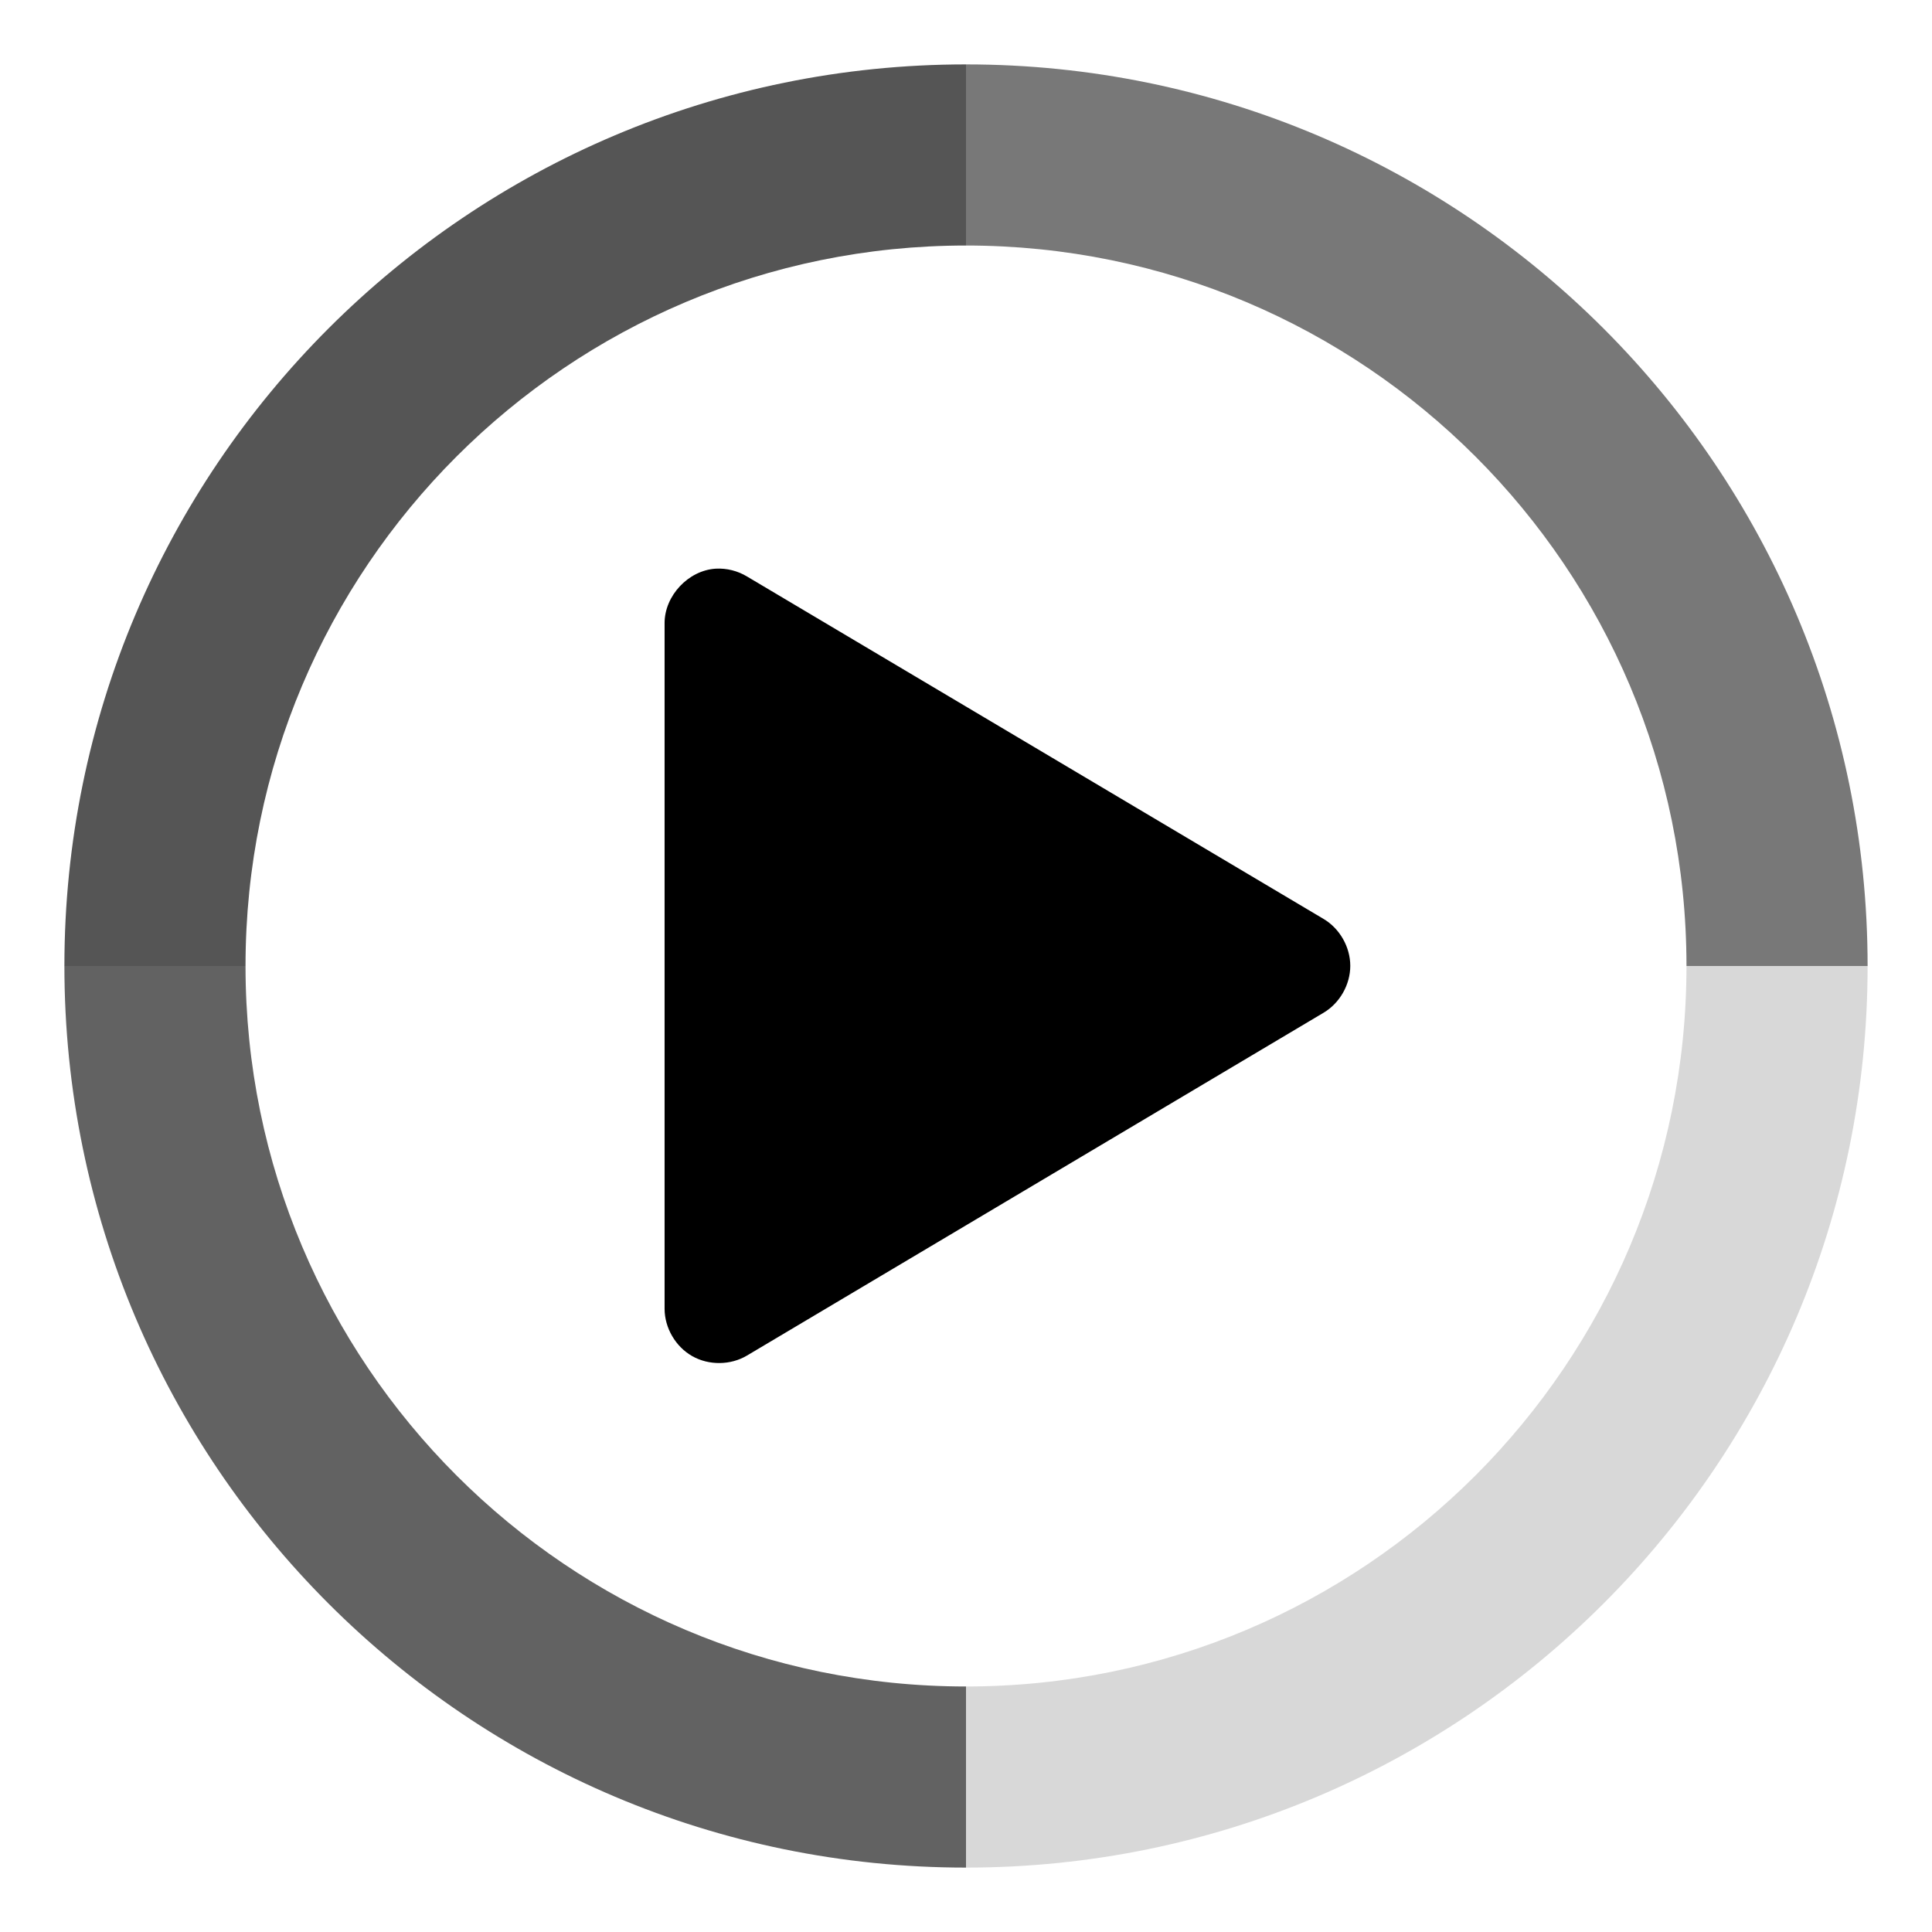
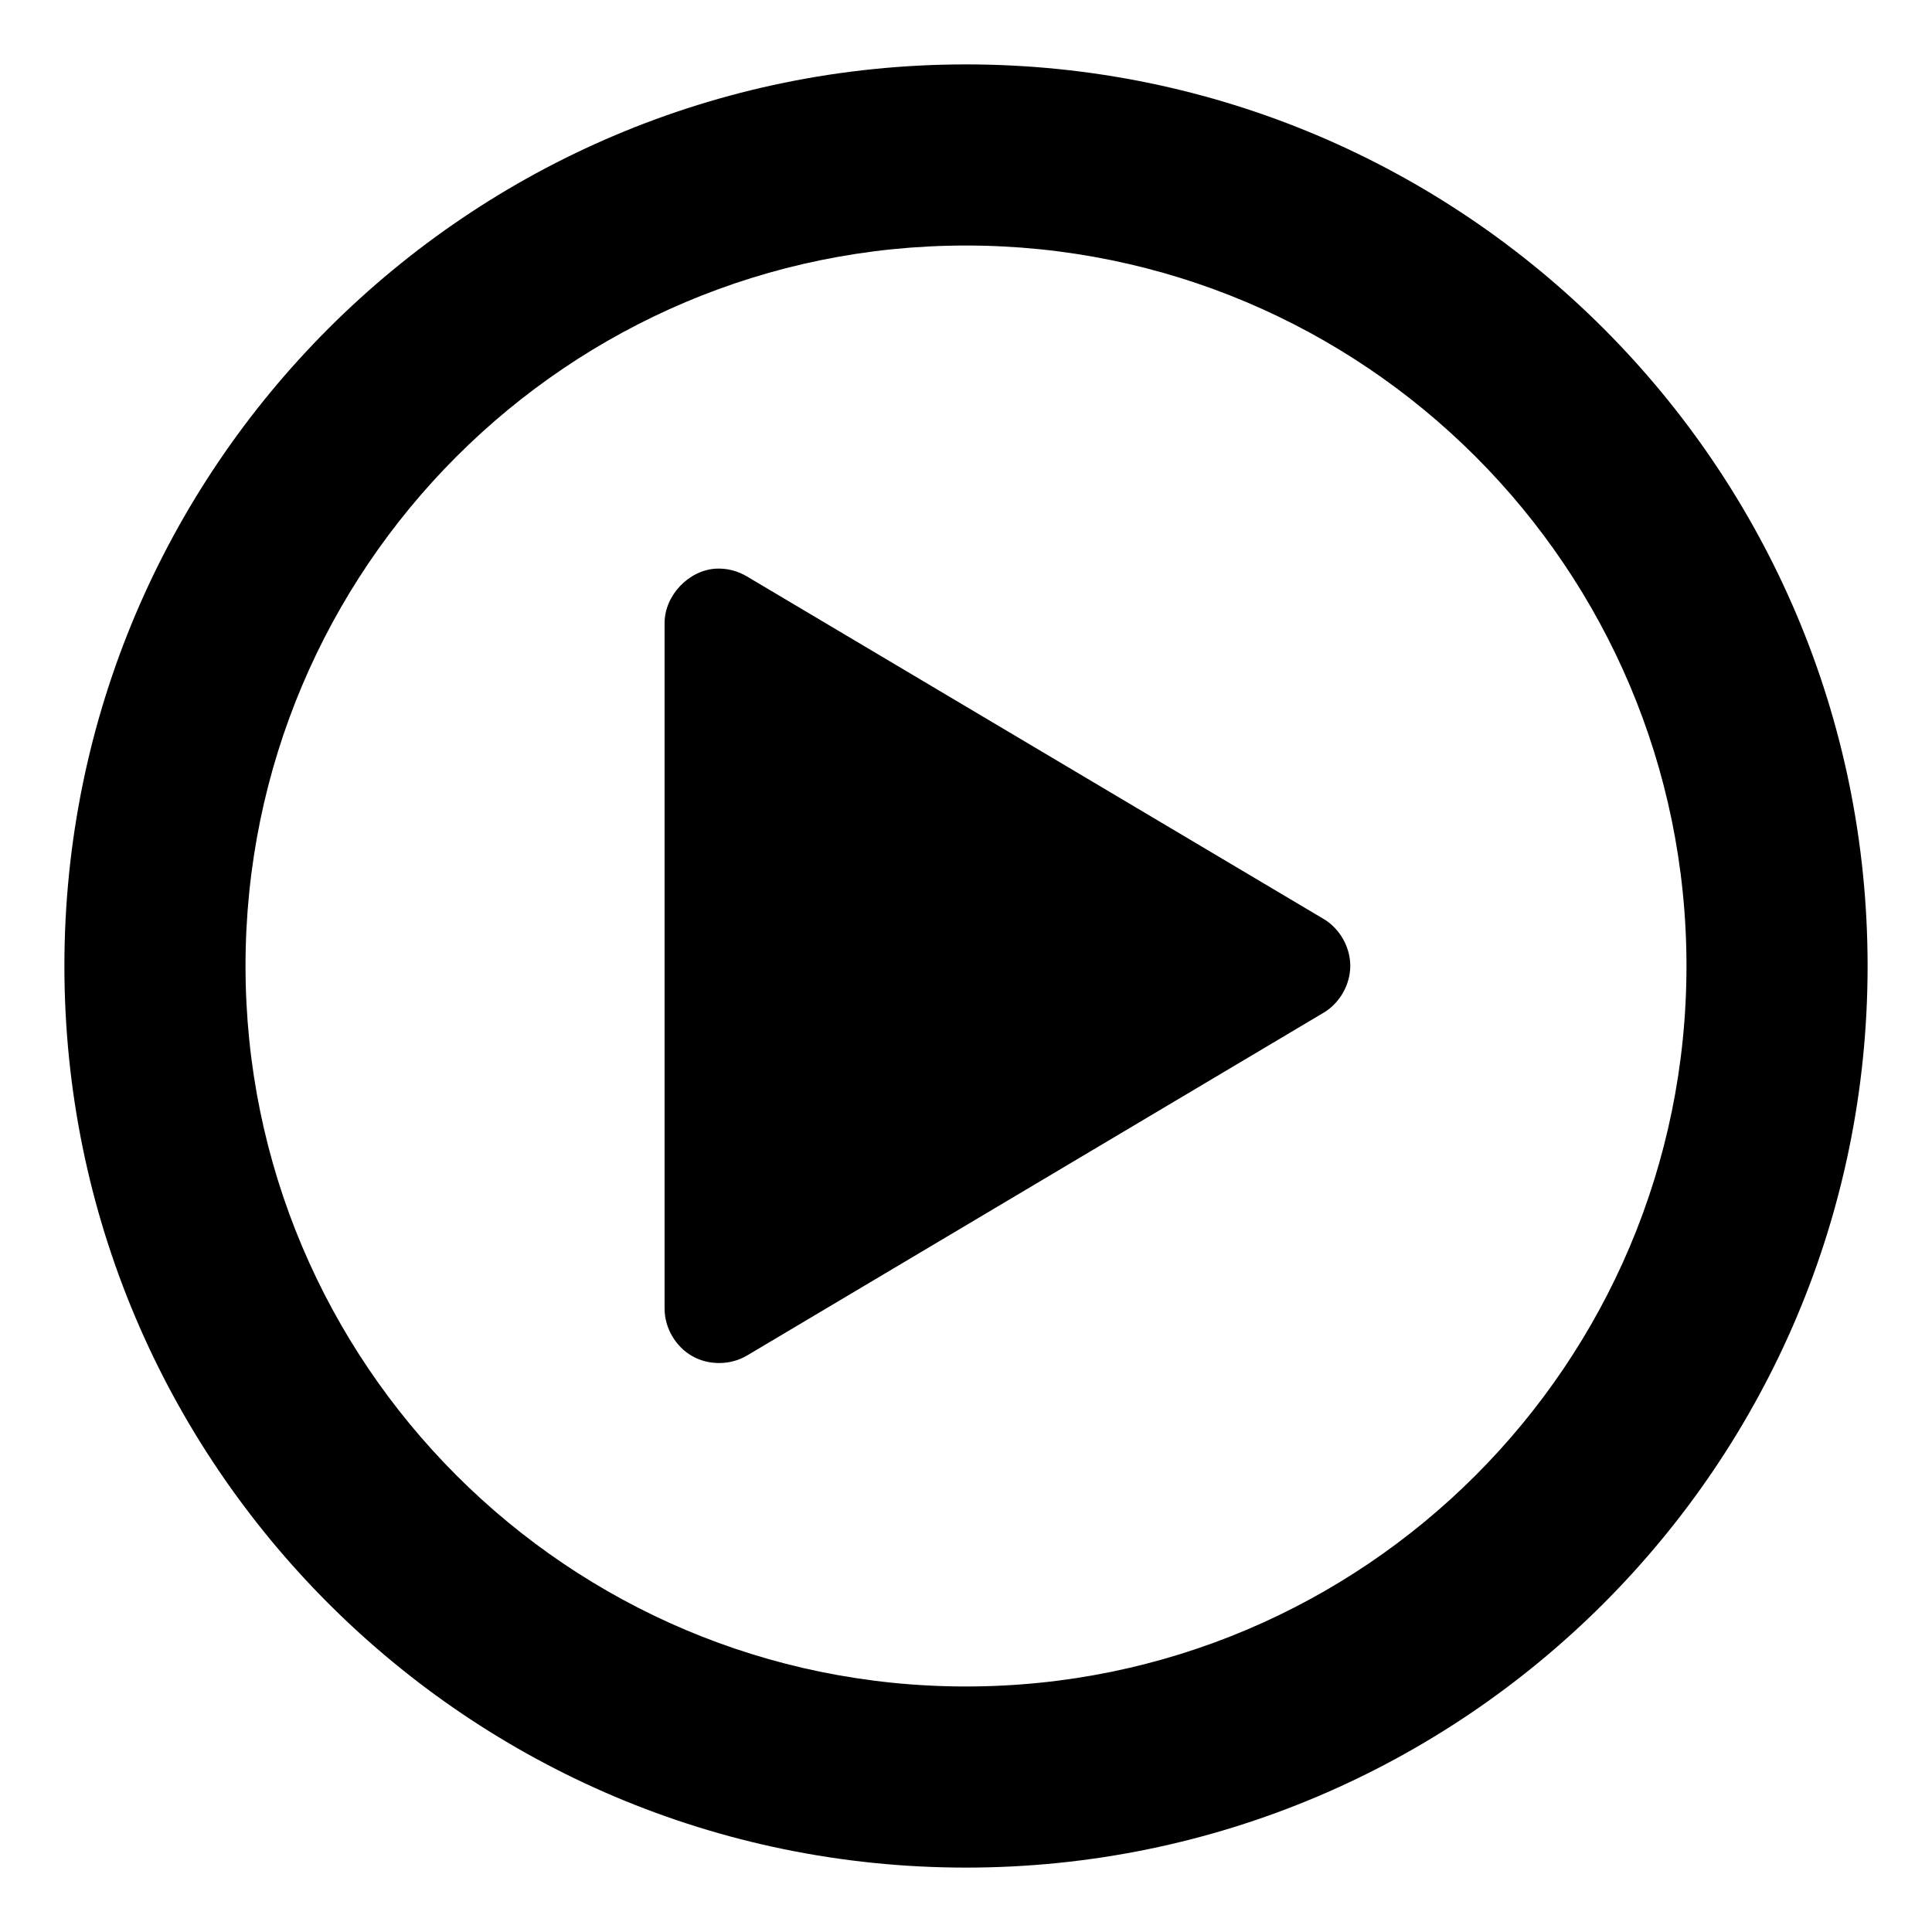
- <svg xmlns="http://www.w3.org/2000/svg" version="1.1" width="150" height="150" id="svg2">
-   <defs id="defs4">
-     <filter x="0" y="0" width="1" height="1" color-interpolation-filters="sRGB" id="filter2989">
-       <feColorMatrix type="saturate" values="0" id="feColorMatrix2991" />
-     </filter>
-   </defs>
-   <g transform="translate(-479.2857,-622.9336)" id="layer1" style="filter:url(#filter2989)">
-     <path d="m 145,75 -14.062,0 c 0,30.897 -25.04,55.938 -55.938,55.938 L 75,145 c 38.66,0 70,-31.34 70,-70 z" transform="translate(479.2857,622.9336)" id="path2861" style="fill:#ffe204;fill-opacity:1;stroke:none" />
-     <path d="m 75,19.062 c 30.897,0 55.938,25.04 55.938,55.938 L 145,75 C 145,36.34 113.66,5 75,5 l 0,14.062 z" transform="translate(479.2857,622.9336)" id="path2866" style="fill:#00a51d;fill-opacity:1;stroke:none" />
-     <path d="m 5,75 c 0,38.66 31.34,70 70,70 l 0,-14.062 C 44.103,130.938 19.062,105.897 19.062,75 L 5,75 z" transform="translate(479.2857,622.9336)" id="path2864" style="fill:#1a6ae9;fill-opacity:1;stroke:none" />
-     <path d="m 5,75 14.062,0 C 19.062,44.103 44.103,19.062 75,19.062 L 75,5 C 36.34,5 5,36.34 5,75 z" transform="translate(479.2857,622.9336)" id="path2844" style="fill:#ff2a04;fill-opacity:1;stroke:none" />
-     <path d="m 534.853,667.085 c -2.127,0.133 -3.973,2.102 -3.969,4.233 l 0,53.233 c 0.004,1.486 0.855,2.941 2.148,3.673 1.293,0.732 2.979,0.713 4.255,-0.049 l 44.766,-26.616 c 1.254,-0.746 2.068,-2.179 2.068,-3.638 0,-1.459 -0.814,-2.892 -2.068,-3.638 L 537.287,667.694 c -0.726,-0.441 -1.586,-0.656 -2.434,-0.609 z" id="path2868" style="font-size:medium;font-style:normal;font-variant:normal;font-weight:normal;font-stretch:normal;text-indent:0;text-align:start;text-decoration:none;line-height:normal;letter-spacing:normal;word-spacing:normal;text-transform:none;direction:ltr;block-progression:tb;writing-mode:lr-tb;text-anchor:start;color:#000000;fill:#000000;fill-opacity:1;fill-rule:nonzero;stroke:none;stroke-width:10;marker:none;visibility:visible;display:inline;overflow:visible;enable-background:accumulate;font-family:Andale Mono;-inkscape-font-specification:Andale Mono" />
-   </g>
+ <svg xmlns="http://www.w3.org/2000/svg" id="svg2" height="150" width="150" version="1.1">
+   <defs id="defs11" />
+   <path d="m 145,75 h -14.062 c 0,30.897 -25.04,55.938 -55.938,55.938 V 145 c 38.66,0 70,-31.34 70,-70 z" id="path2861" style="fill:#000000;fill-opacity:1;stroke:none" />
+   <path d="m 75,19.062 c 30.897,0 55.938,25.04 55.938,55.938 H 145 C 145,36.34 113.66,5 75,5 Z" id="path2866" style="fill:#000000;fill-opacity:1;stroke:none" />
+   <path d="m 5,75 c 0,38.66 31.34,70 70,70 V 130.938 C 44.103,130.938 19.062,105.897 19.062,75 Z" id="path2864" style="fill:#000000;fill-opacity:1;stroke:none" />
+   <path d="M 5,75 H 19.062 C 19.062,44.103 44.103,19.062 75,19.062 V 5 C 36.34,5 5,36.34 5,75 Z" id="path2844" style="fill:#000000;fill-opacity:1;stroke:none" />
+   <path d="m 55.567,44.151 c -2.127,0.133 -3.973,2.102 -3.969,4.233 v 53.233 c 0.004,1.486 0.855,2.941 2.148,3.673 1.293,0.732 2.979,0.713 4.255,-0.049 l 44.766,-26.616 c 1.254,-0.746 2.068,-2.179 2.068,-3.638 0,-1.459 -0.814,-2.892 -2.068,-3.638 L 58.001,44.76 c -0.726,-0.441 -1.586,-0.656 -2.434,-0.609 z" id="path2868" style="color:#000000;font-style:normal;font-variant:normal;font-weight:normal;font-stretch:normal;font-size:medium;line-height:normal;font-family:'Andale Mono';-inkscape-font-specification:'Andale Mono';text-indent:0;text-align:start;text-decoration:none;text-decoration-line:none;letter-spacing:normal;word-spacing:normal;text-transform:none;writing-mode:lr-tb;direction:ltr;text-anchor:start;display:inline;overflow:visible;visibility:visible;fill:#000000;fill-opacity:1;fill-rule:nonzero;stroke:none;stroke-width:10;marker:none;enable-background:accumulate" />
</svg>
